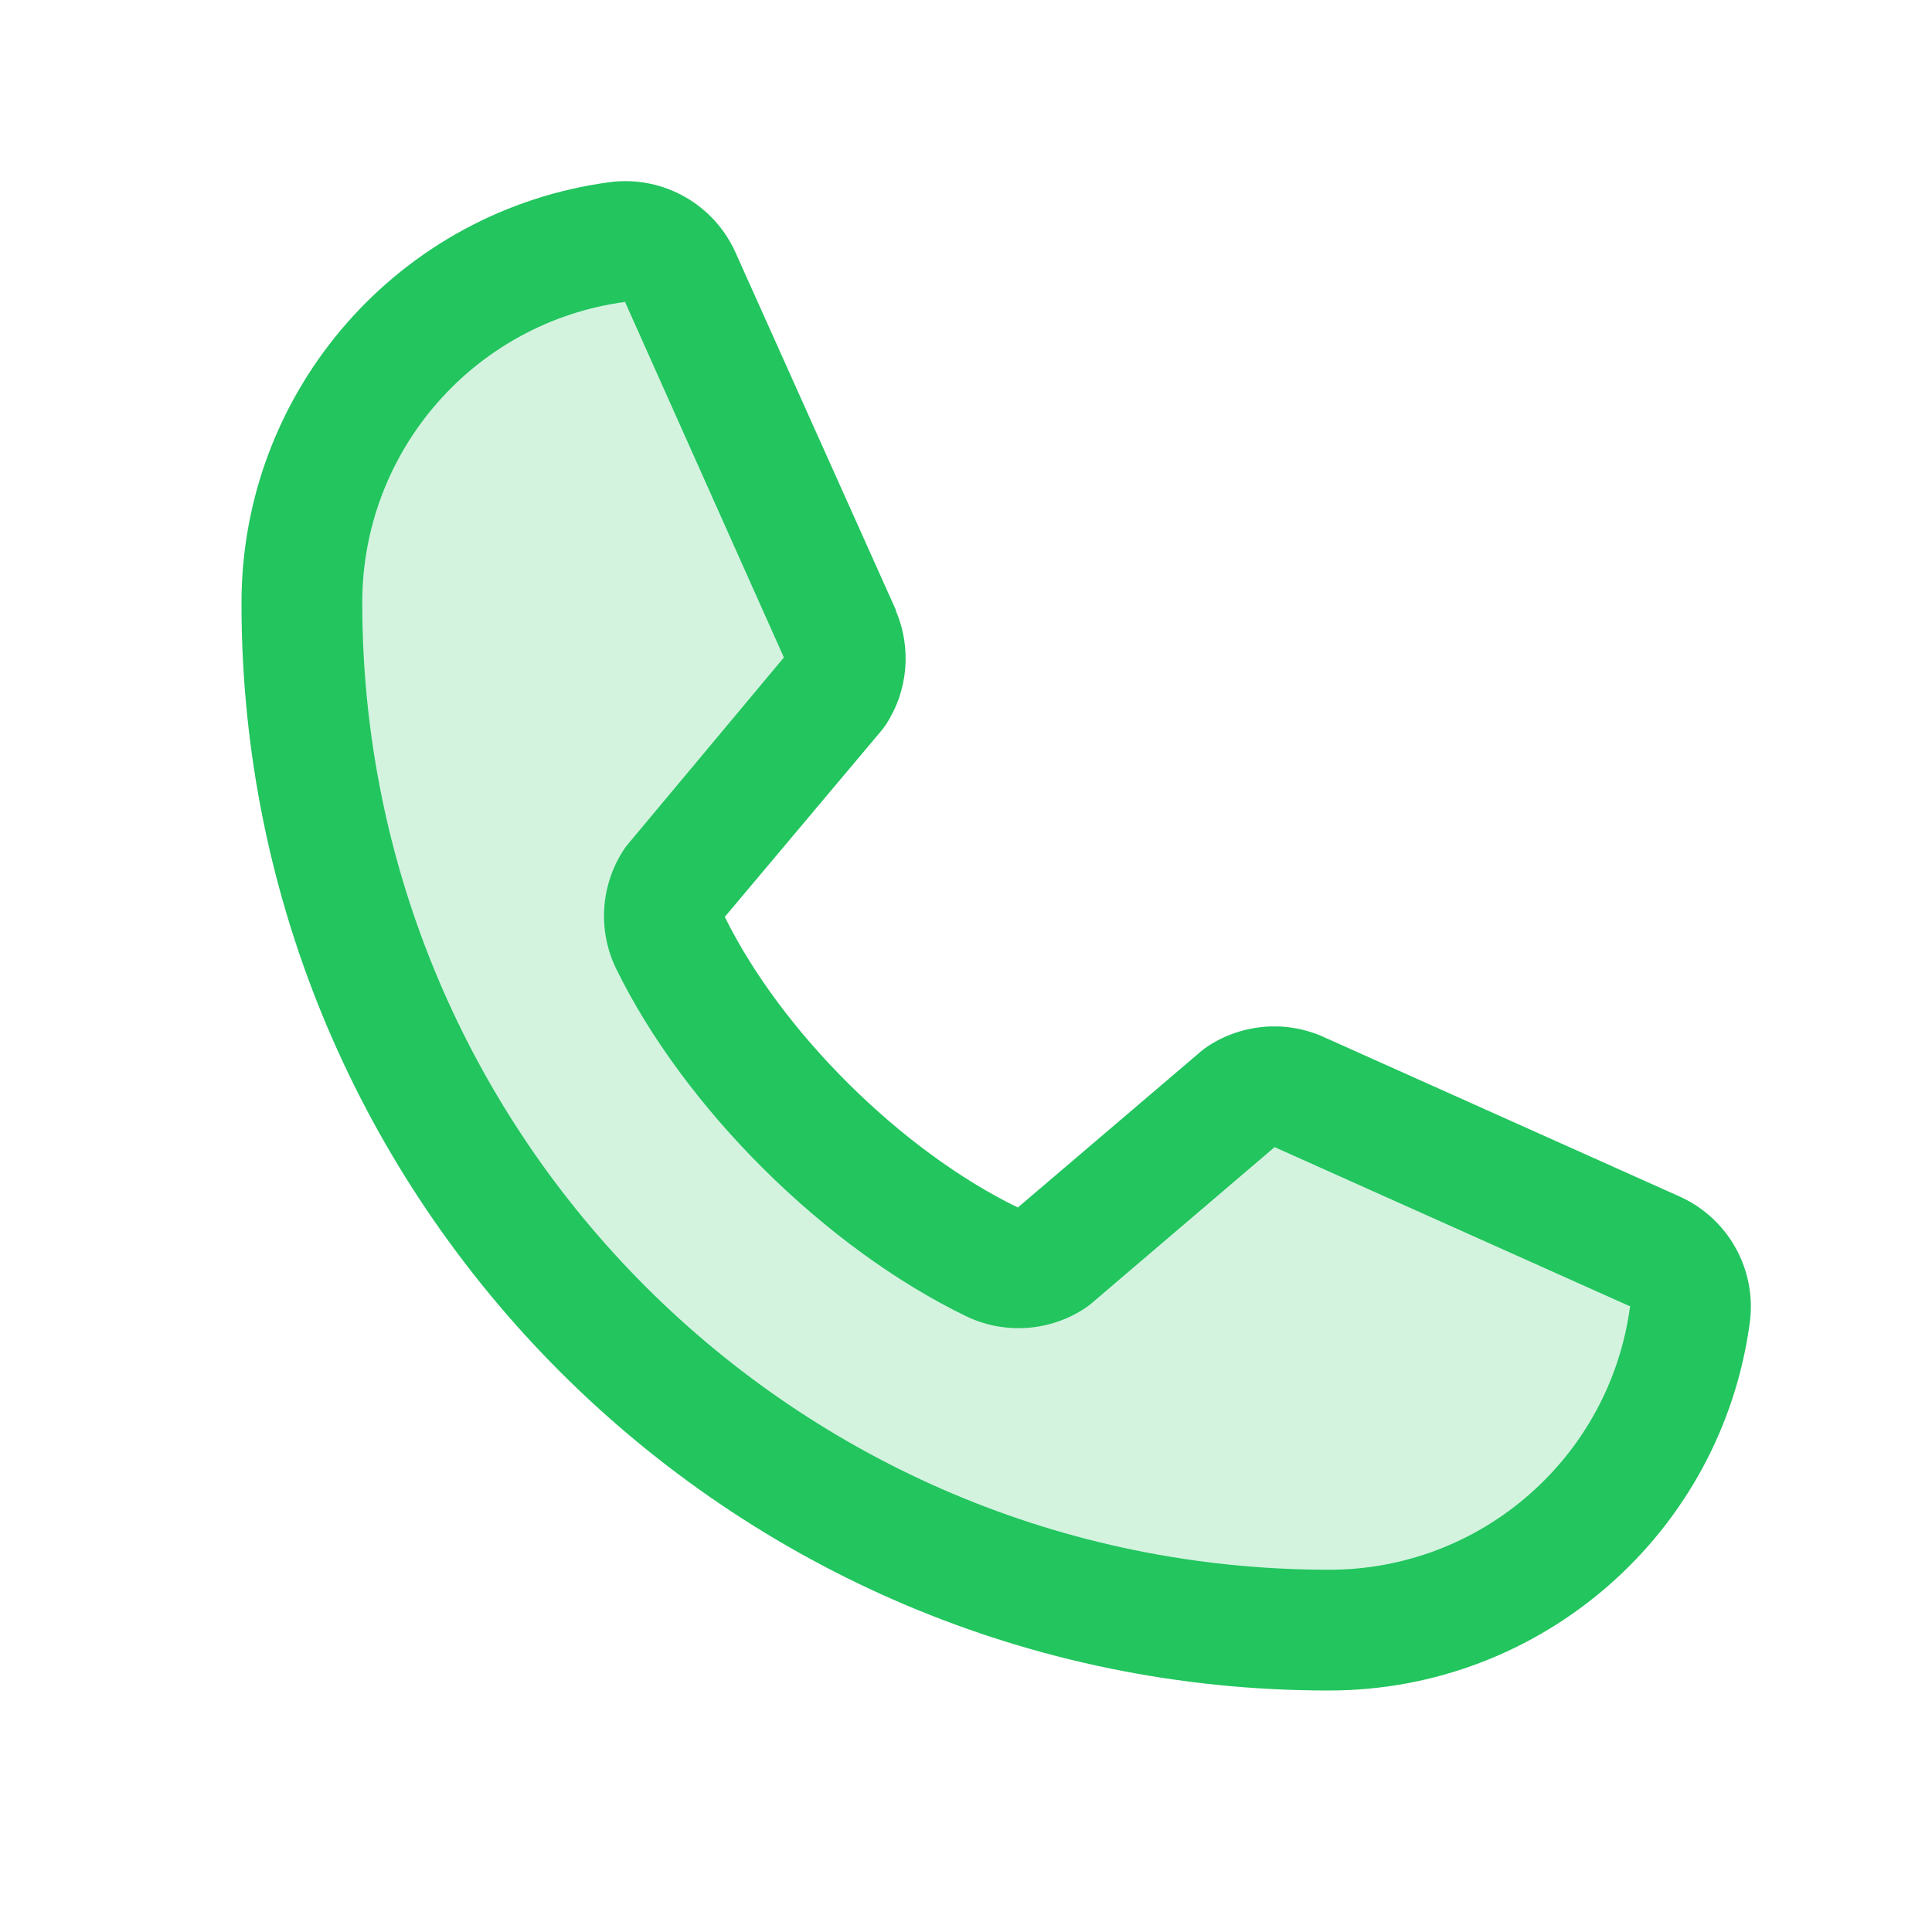
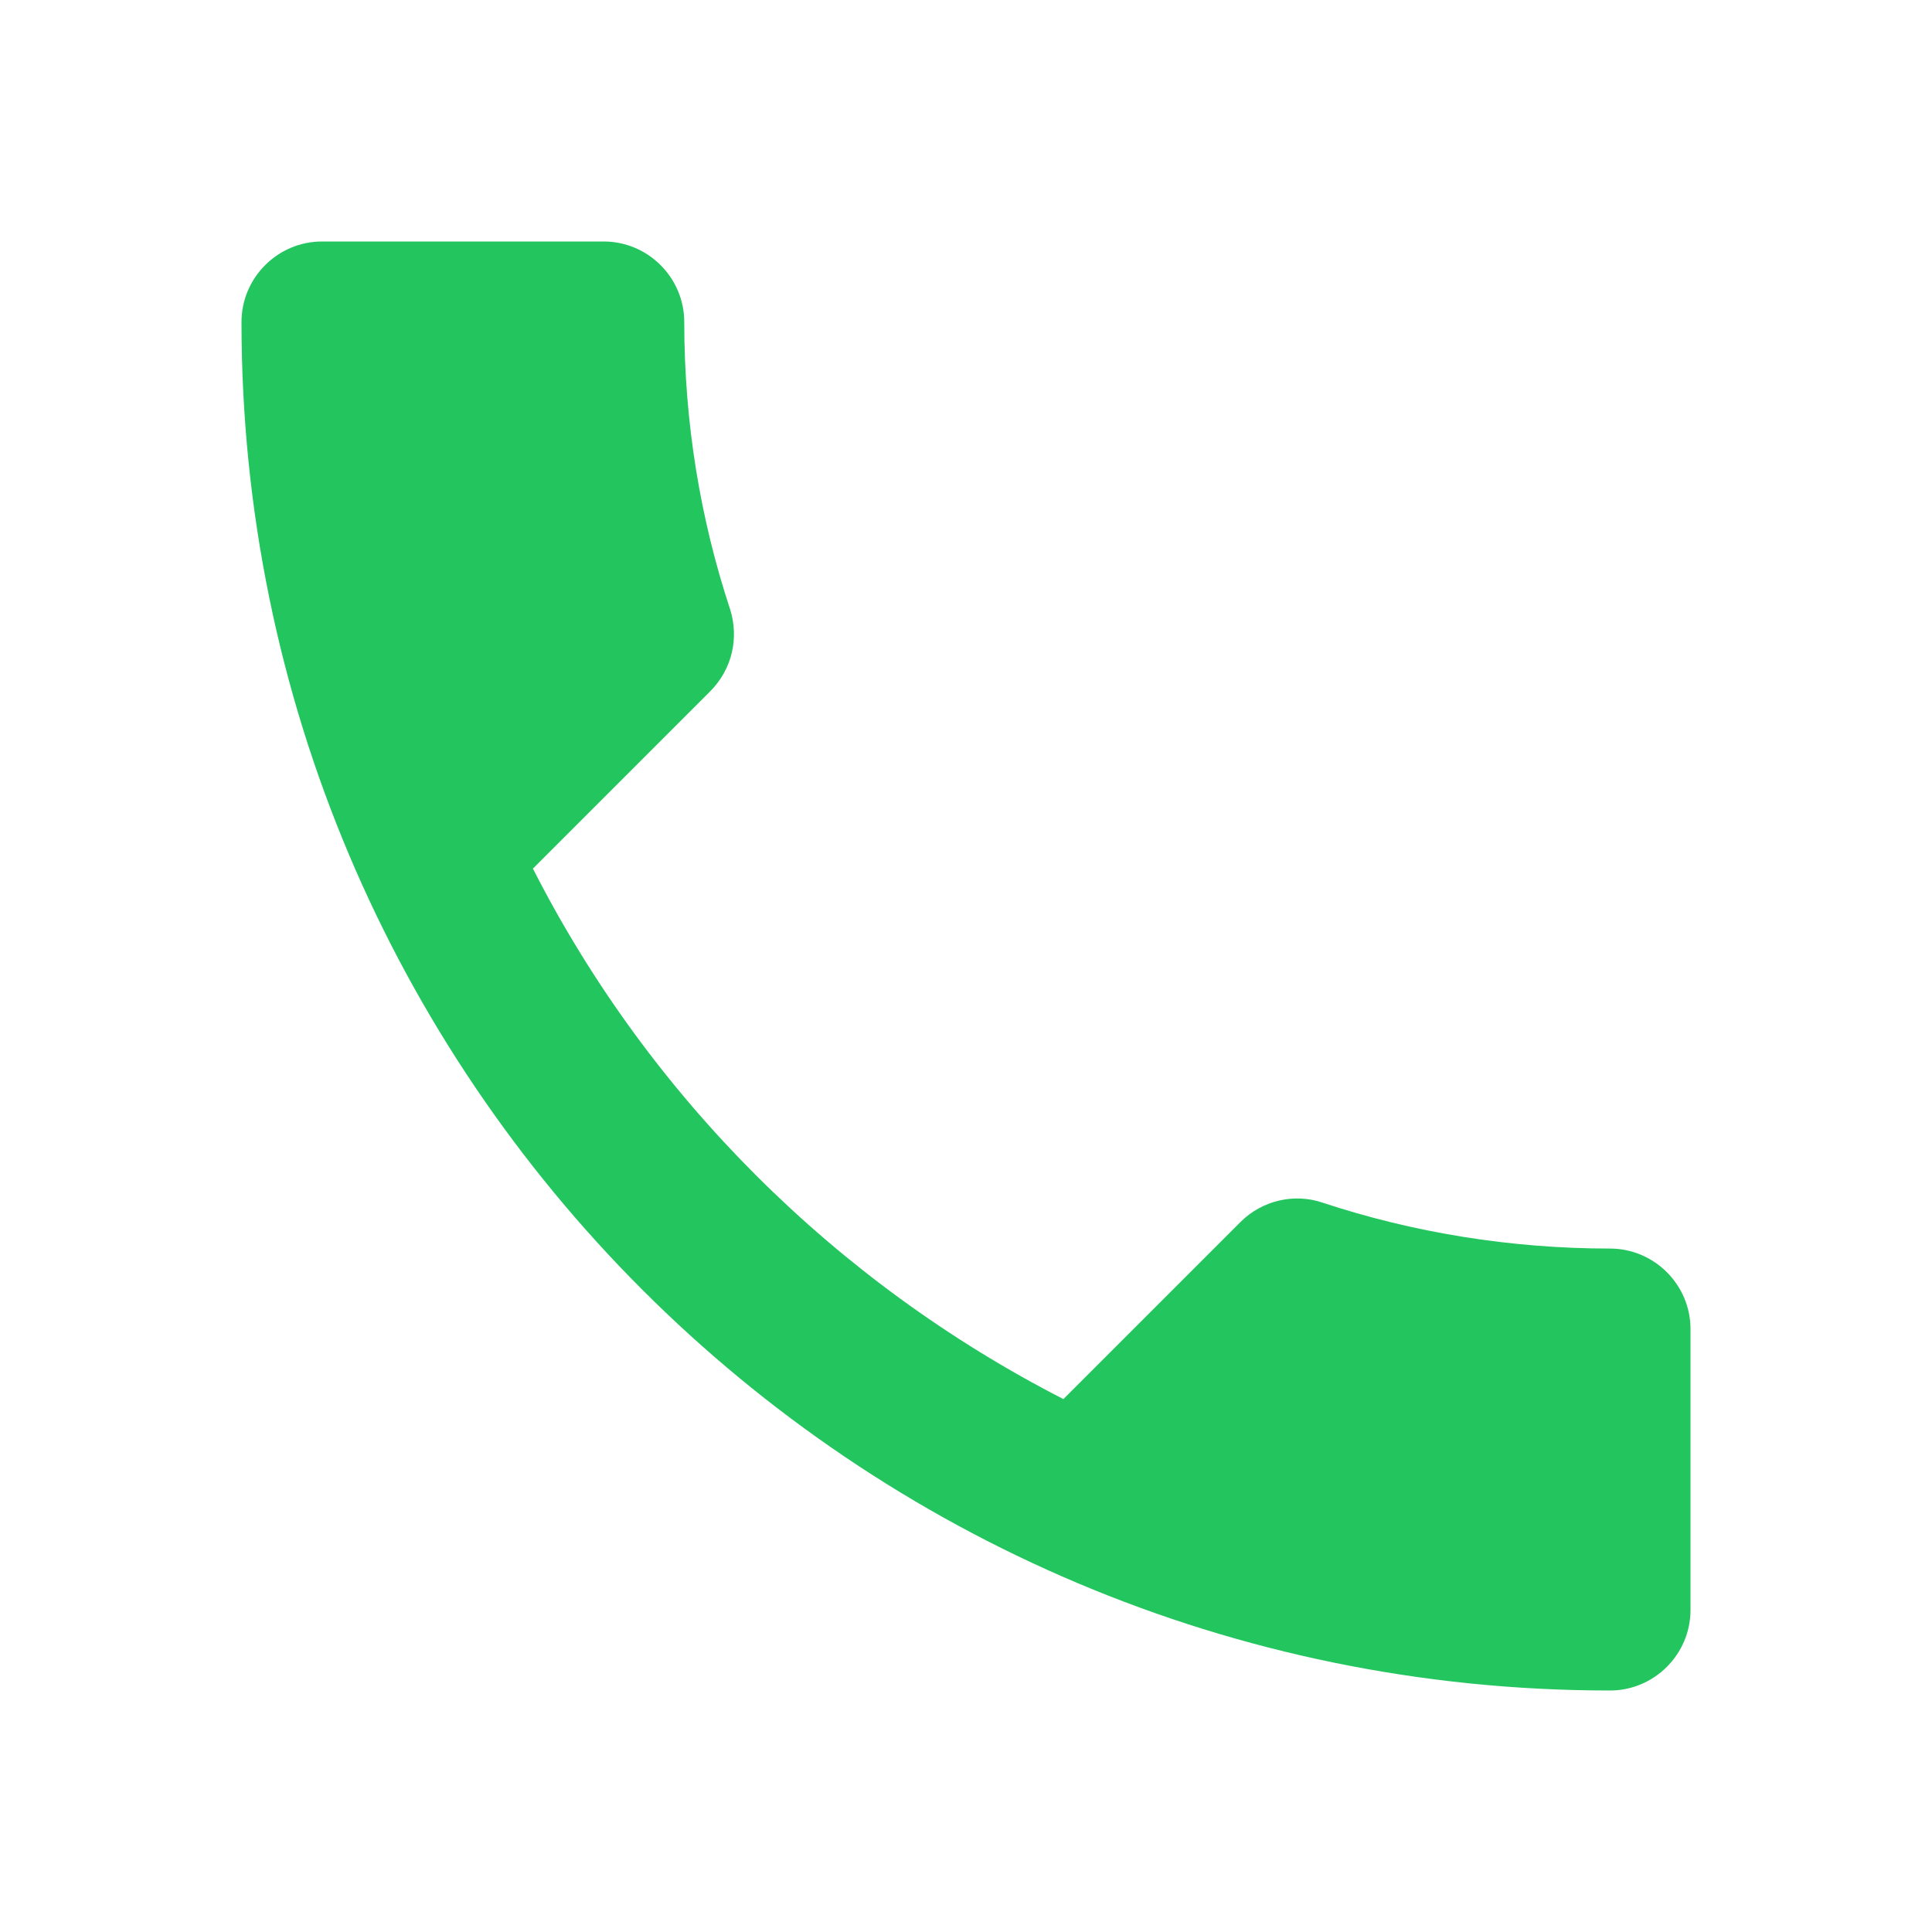
- <svg xmlns="http://www.w3.org/2000/svg" width="1em" height="1em" viewBox="0 0 256 256">
-   <g fill="#22c55e">
-     <path d="M223.94 174.08A48.33 48.33 0 0 1 176 216A136 136 0 0 1 40 80a48.33 48.33 0 0 1 41.92-47.94a8 8 0 0 1 8.3 4.8l21.13 47.2a8 8 0 0 1-.66 7.53L89.32 117a7.93 7.93 0 0 0-.54 7.81c8.27 16.93 25.77 34.22 42.75 42.41a7.92 7.92 0 0 0 7.83-.59l25-21.3a8 8 0 0 1 7.59-.69l47.16 21.13a8 8 0 0 1 4.83 8.31Z" opacity=".2" />
-     <path d="m222.37 158.46l-47.11-21.11l-.13-.06a16 16 0 0 0-15.17 1.4a8.12 8.12 0 0 0-.75.56L134.87 160c-15.42-7.49-31.34-23.29-38.83-38.51l20.78-24.71c.2-.25.39-.5.57-.77a16 16 0 0 0 1.32-15.06v-.12L97.54 33.64a16 16 0 0 0-16.62-9.52A56.26 56.26 0 0 0 32 80c0 79.4 64.6 144 144 144a56.26 56.26 0 0 0 55.88-48.92a16 16 0 0 0-9.51-16.62ZM176 208A128.14 128.14 0 0 1 48 80a40.2 40.2 0 0 1 34.87-40a.61.61 0 0 0 0 .12l21 47l-20.67 24.74a6.13 6.13 0 0 0-.57.77a16 16 0 0 0-1 15.7c9.06 18.53 27.73 37.06 46.46 46.11a16 16 0 0 0 15.75-1.14a8.44 8.44 0 0 0 .74-.56L168.89 152l47 21.05h.11A40.21 40.21 0 0 1 176 208Z" />
-   </g>
+ <svg xmlns="http://www.w3.org/2000/svg" viewBox="0 0 24 24">
+   <path fill="#22c55e" d="M6.62 10.79c1.44 2.83 3.76 5.14 6.59 6.59l2.2-2.2c.27-.27.67-.36 1.02-.24c1.12.37 2.33.57 3.57.57c.55 0 1 .45 1 1V20c0 .55-.45 1-1 1c-9.39 0-17-7.61-17-17c0-.55.45-1 1-1h3.5c.55 0 1 .45 1 1c0 1.25.2 2.45.57 3.57c.11.35.03.74-.25 1.02l-2.2 2.2z" />
</svg>
